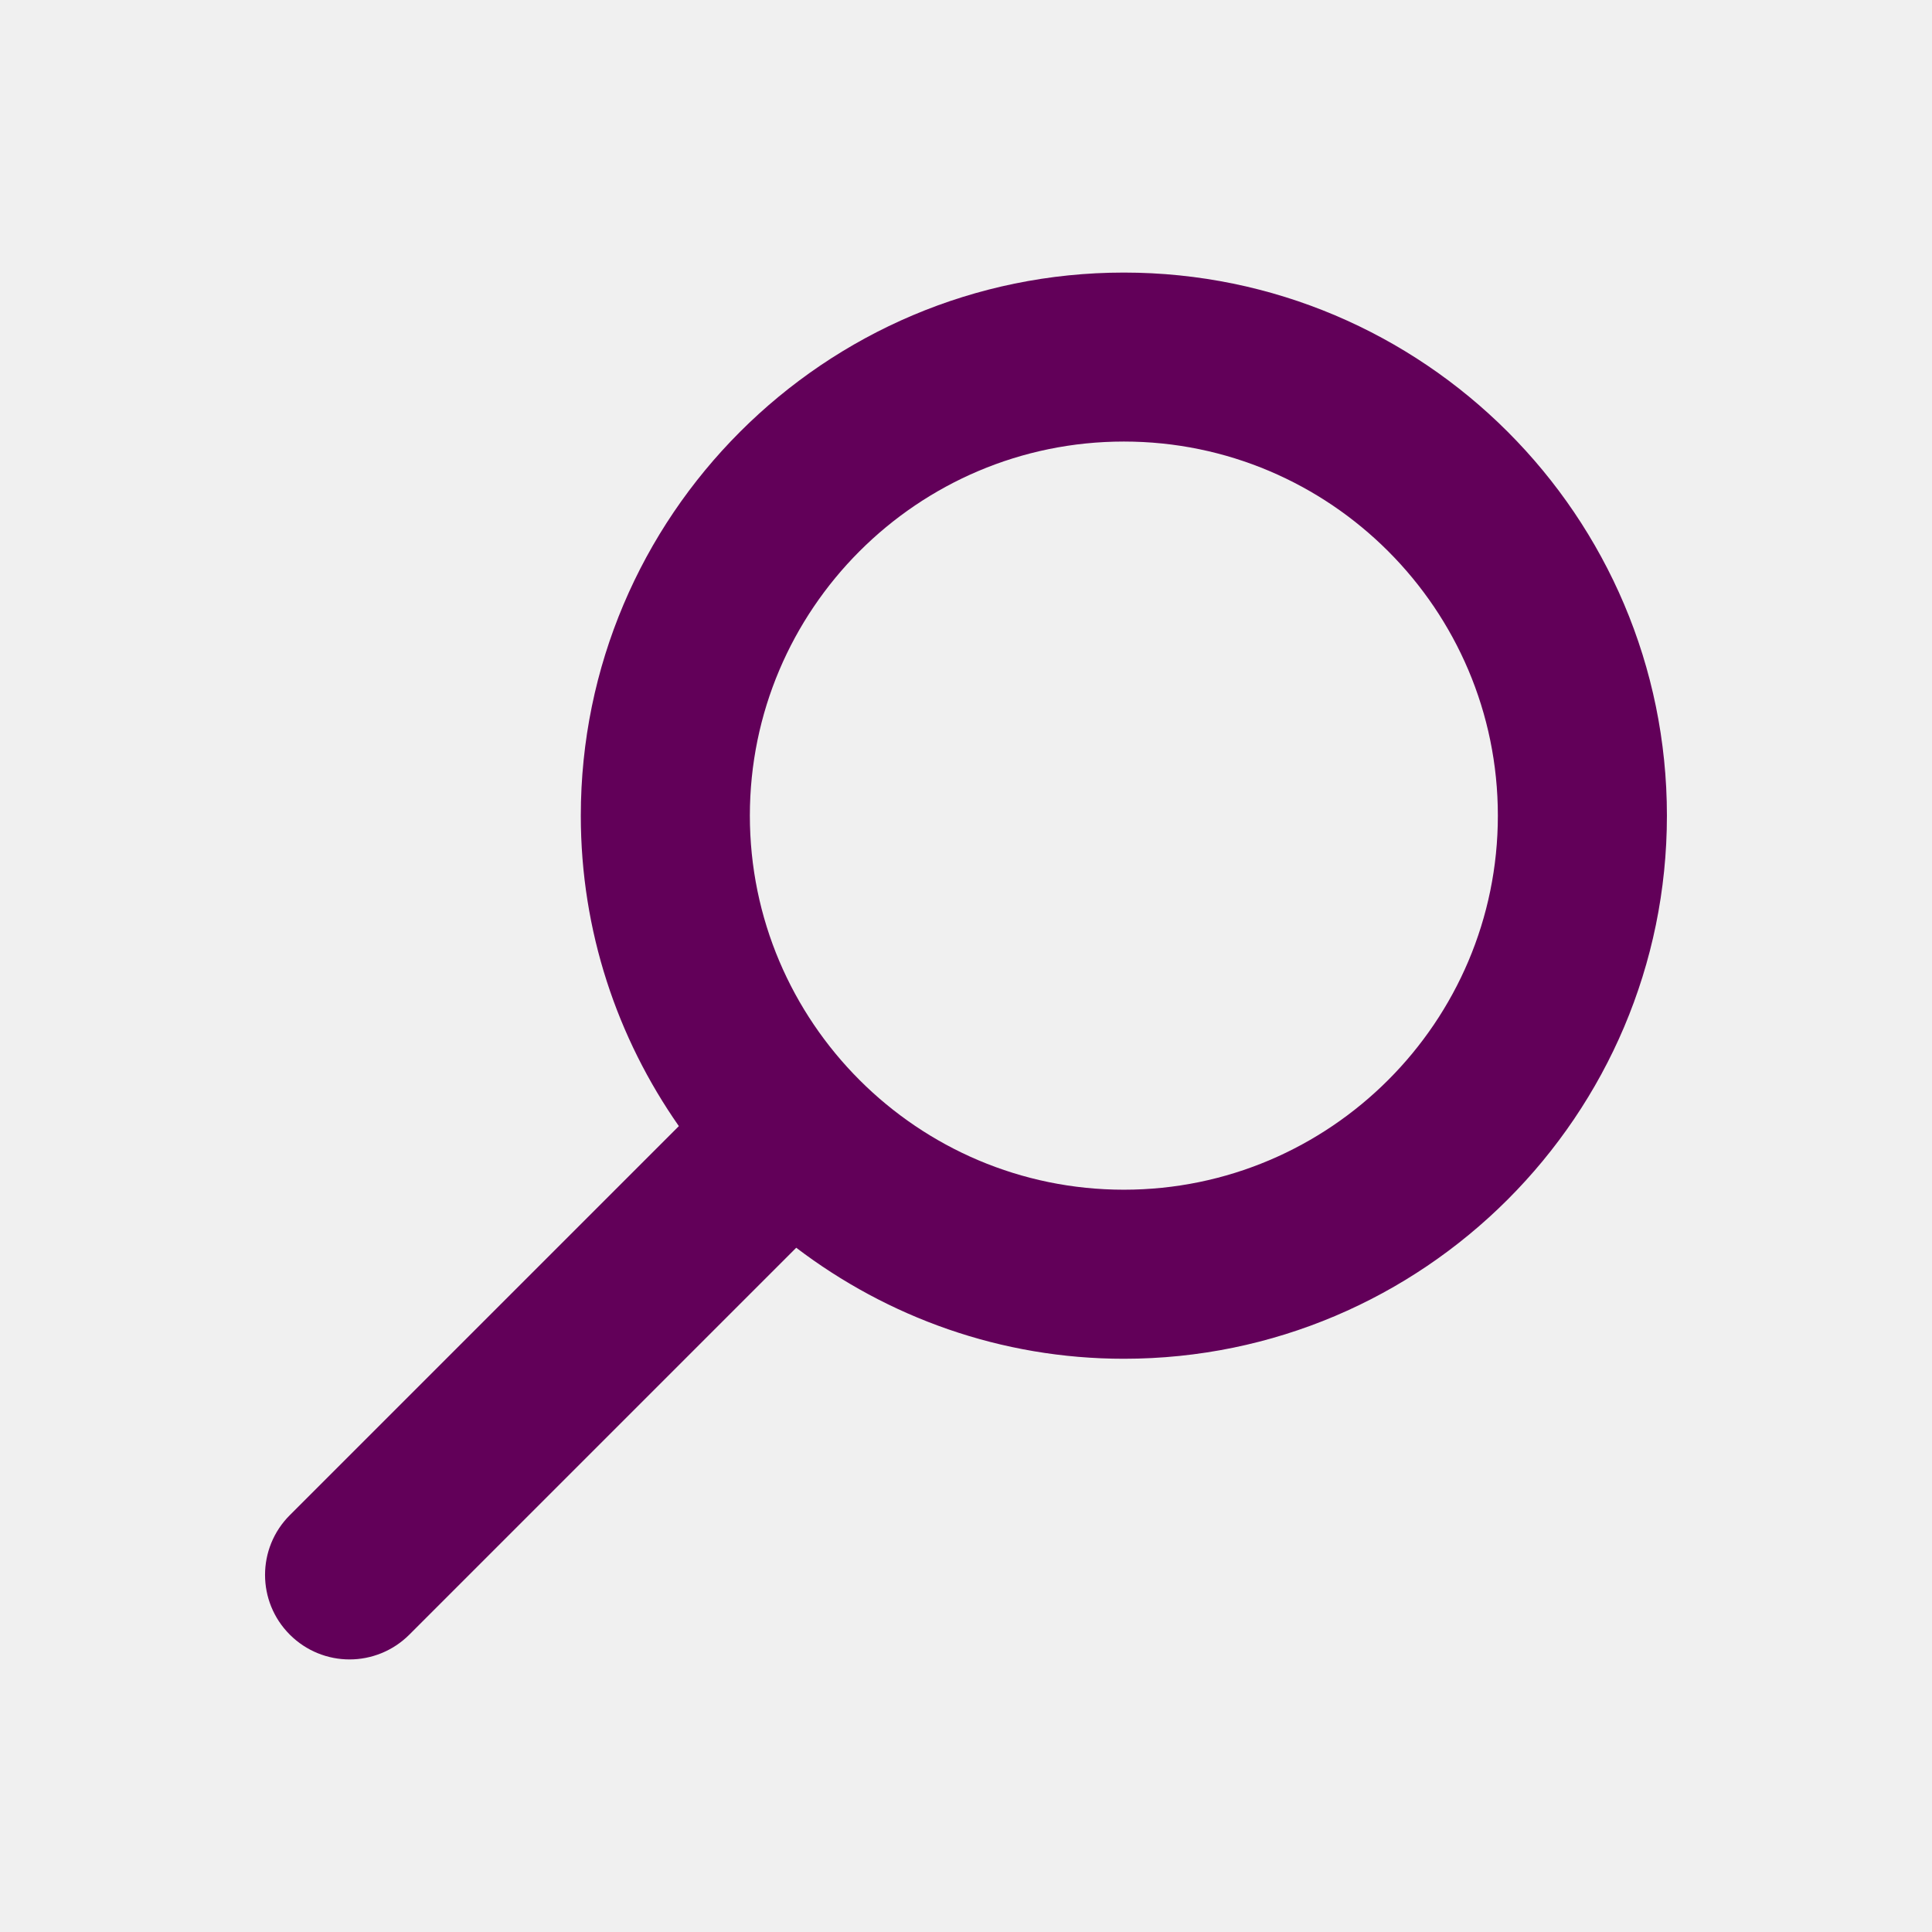
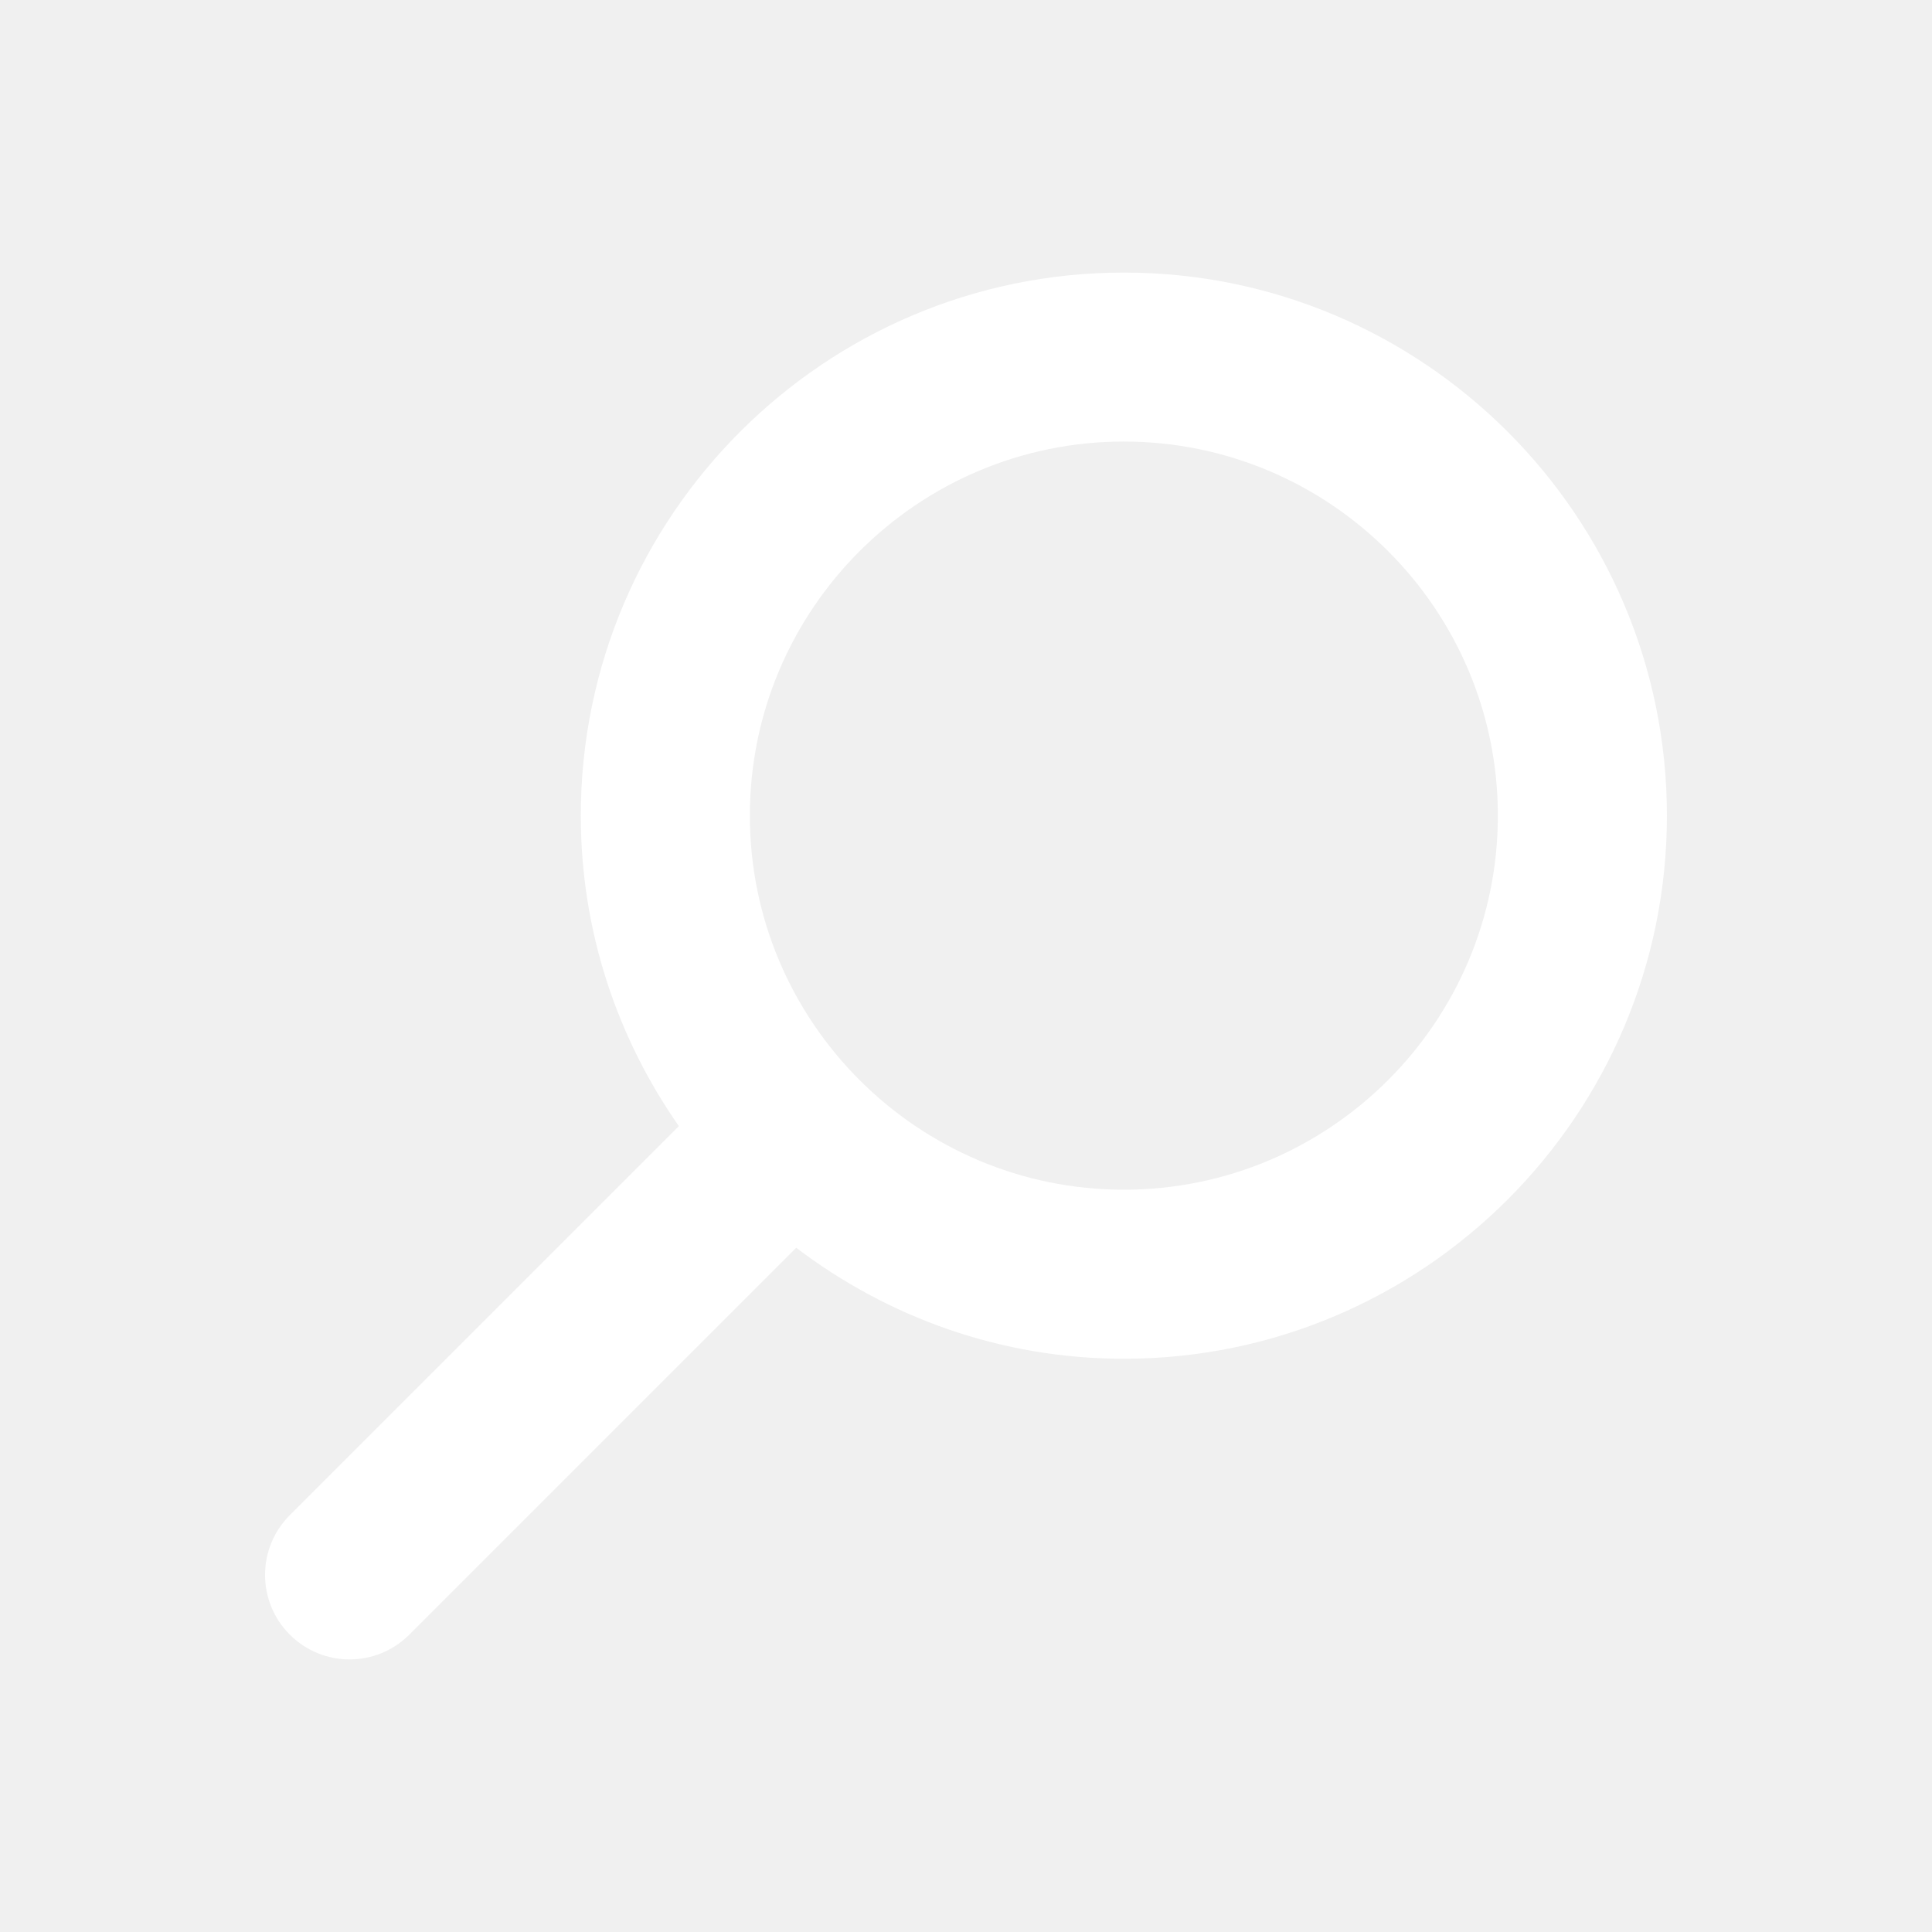
<svg xmlns="http://www.w3.org/2000/svg" version="1.1" viewBox="0 0 24 24" xml:space="preserve">
-   <style type="text/css">.st0{fill:#620059;}</style>
+   <style type="text/css">.st0{fill:#FFFFFF;}</style>
  <path class="st0" d="M13.961,3.386c-3.72,0-6.746,3.026-6.746,6.747c0,1.434,0.453,2.762,1.218,3.856L3.6,18.822 c-0.41,0.41-0.41,1.074,0,1.484c0.205,0.205,0.474,0.308,0.742,0.308s0.538-0.103,0.743-0.308L9.891,15.5 c1.133,0.861,2.54,1.379,4.07,1.379c3.72,0,6.746-3.026,6.746-6.747S17.681,3.386,13.961,3.386z M13.961,14.779 c-2.562,0-4.646-2.085-4.646-4.647s2.084-4.647,4.646-4.647s4.646,2.085,4.646,4.647S16.522,14.779,13.961,14.779z" />
</svg>
